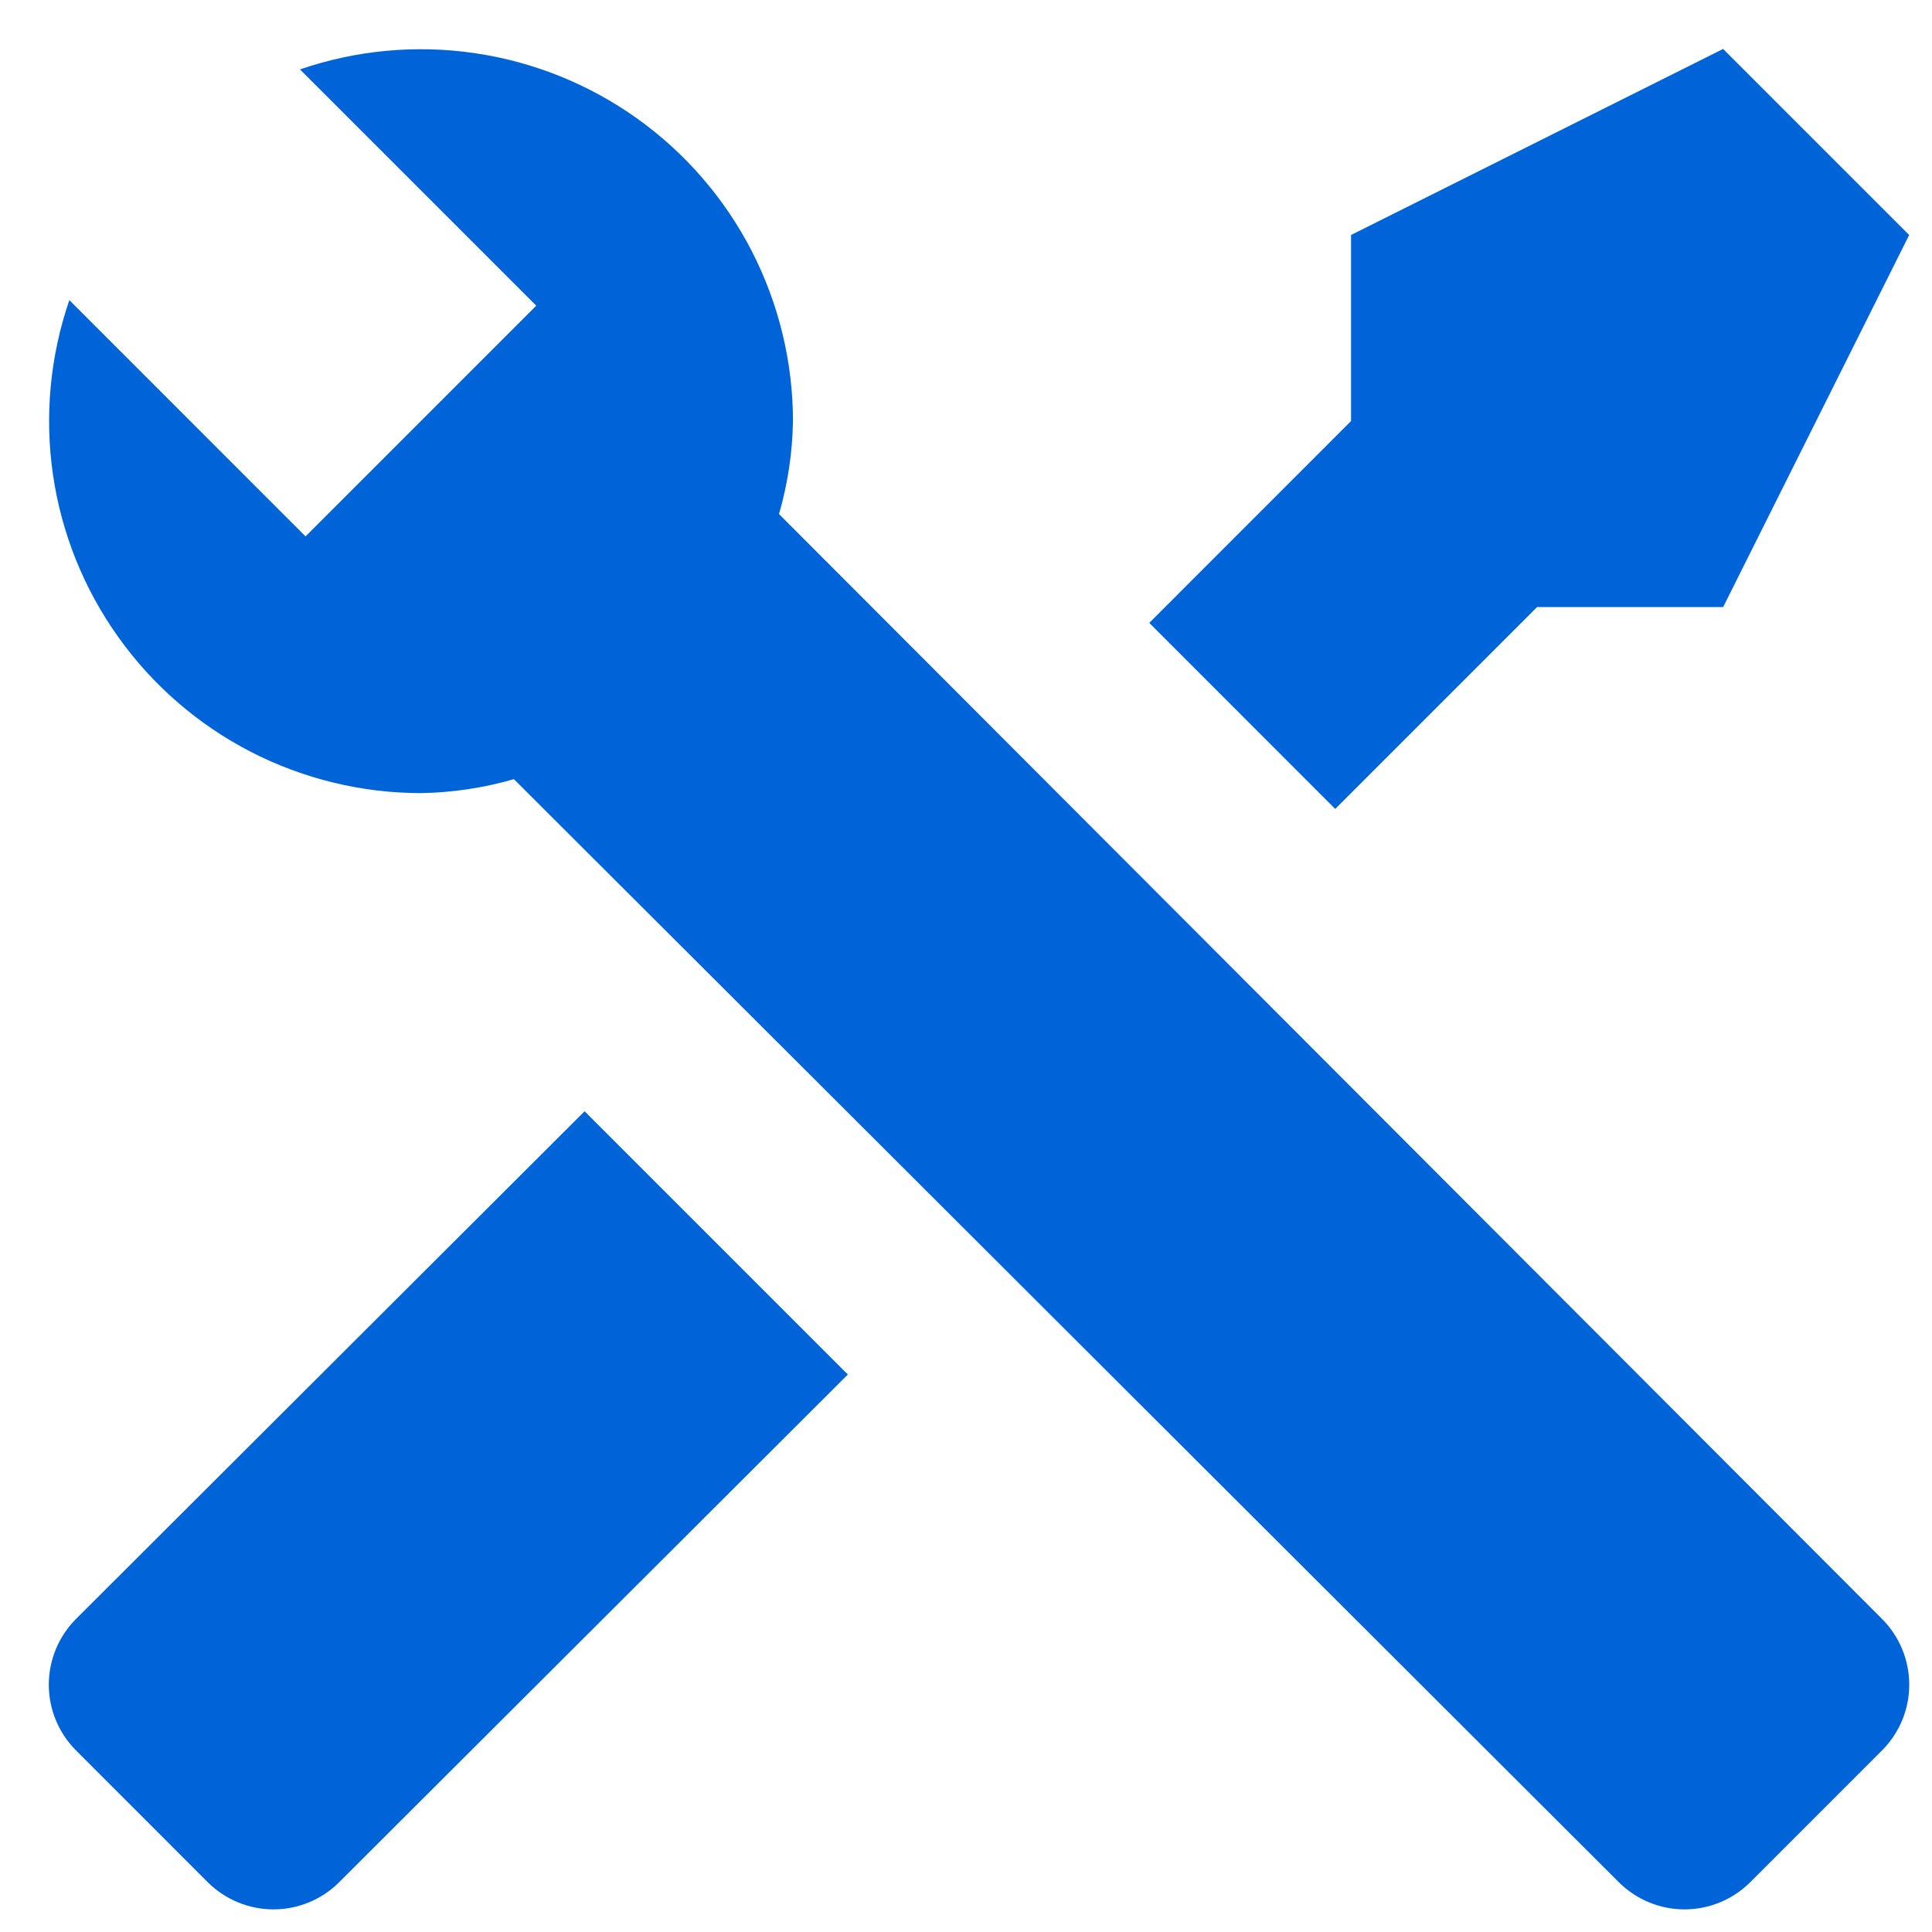
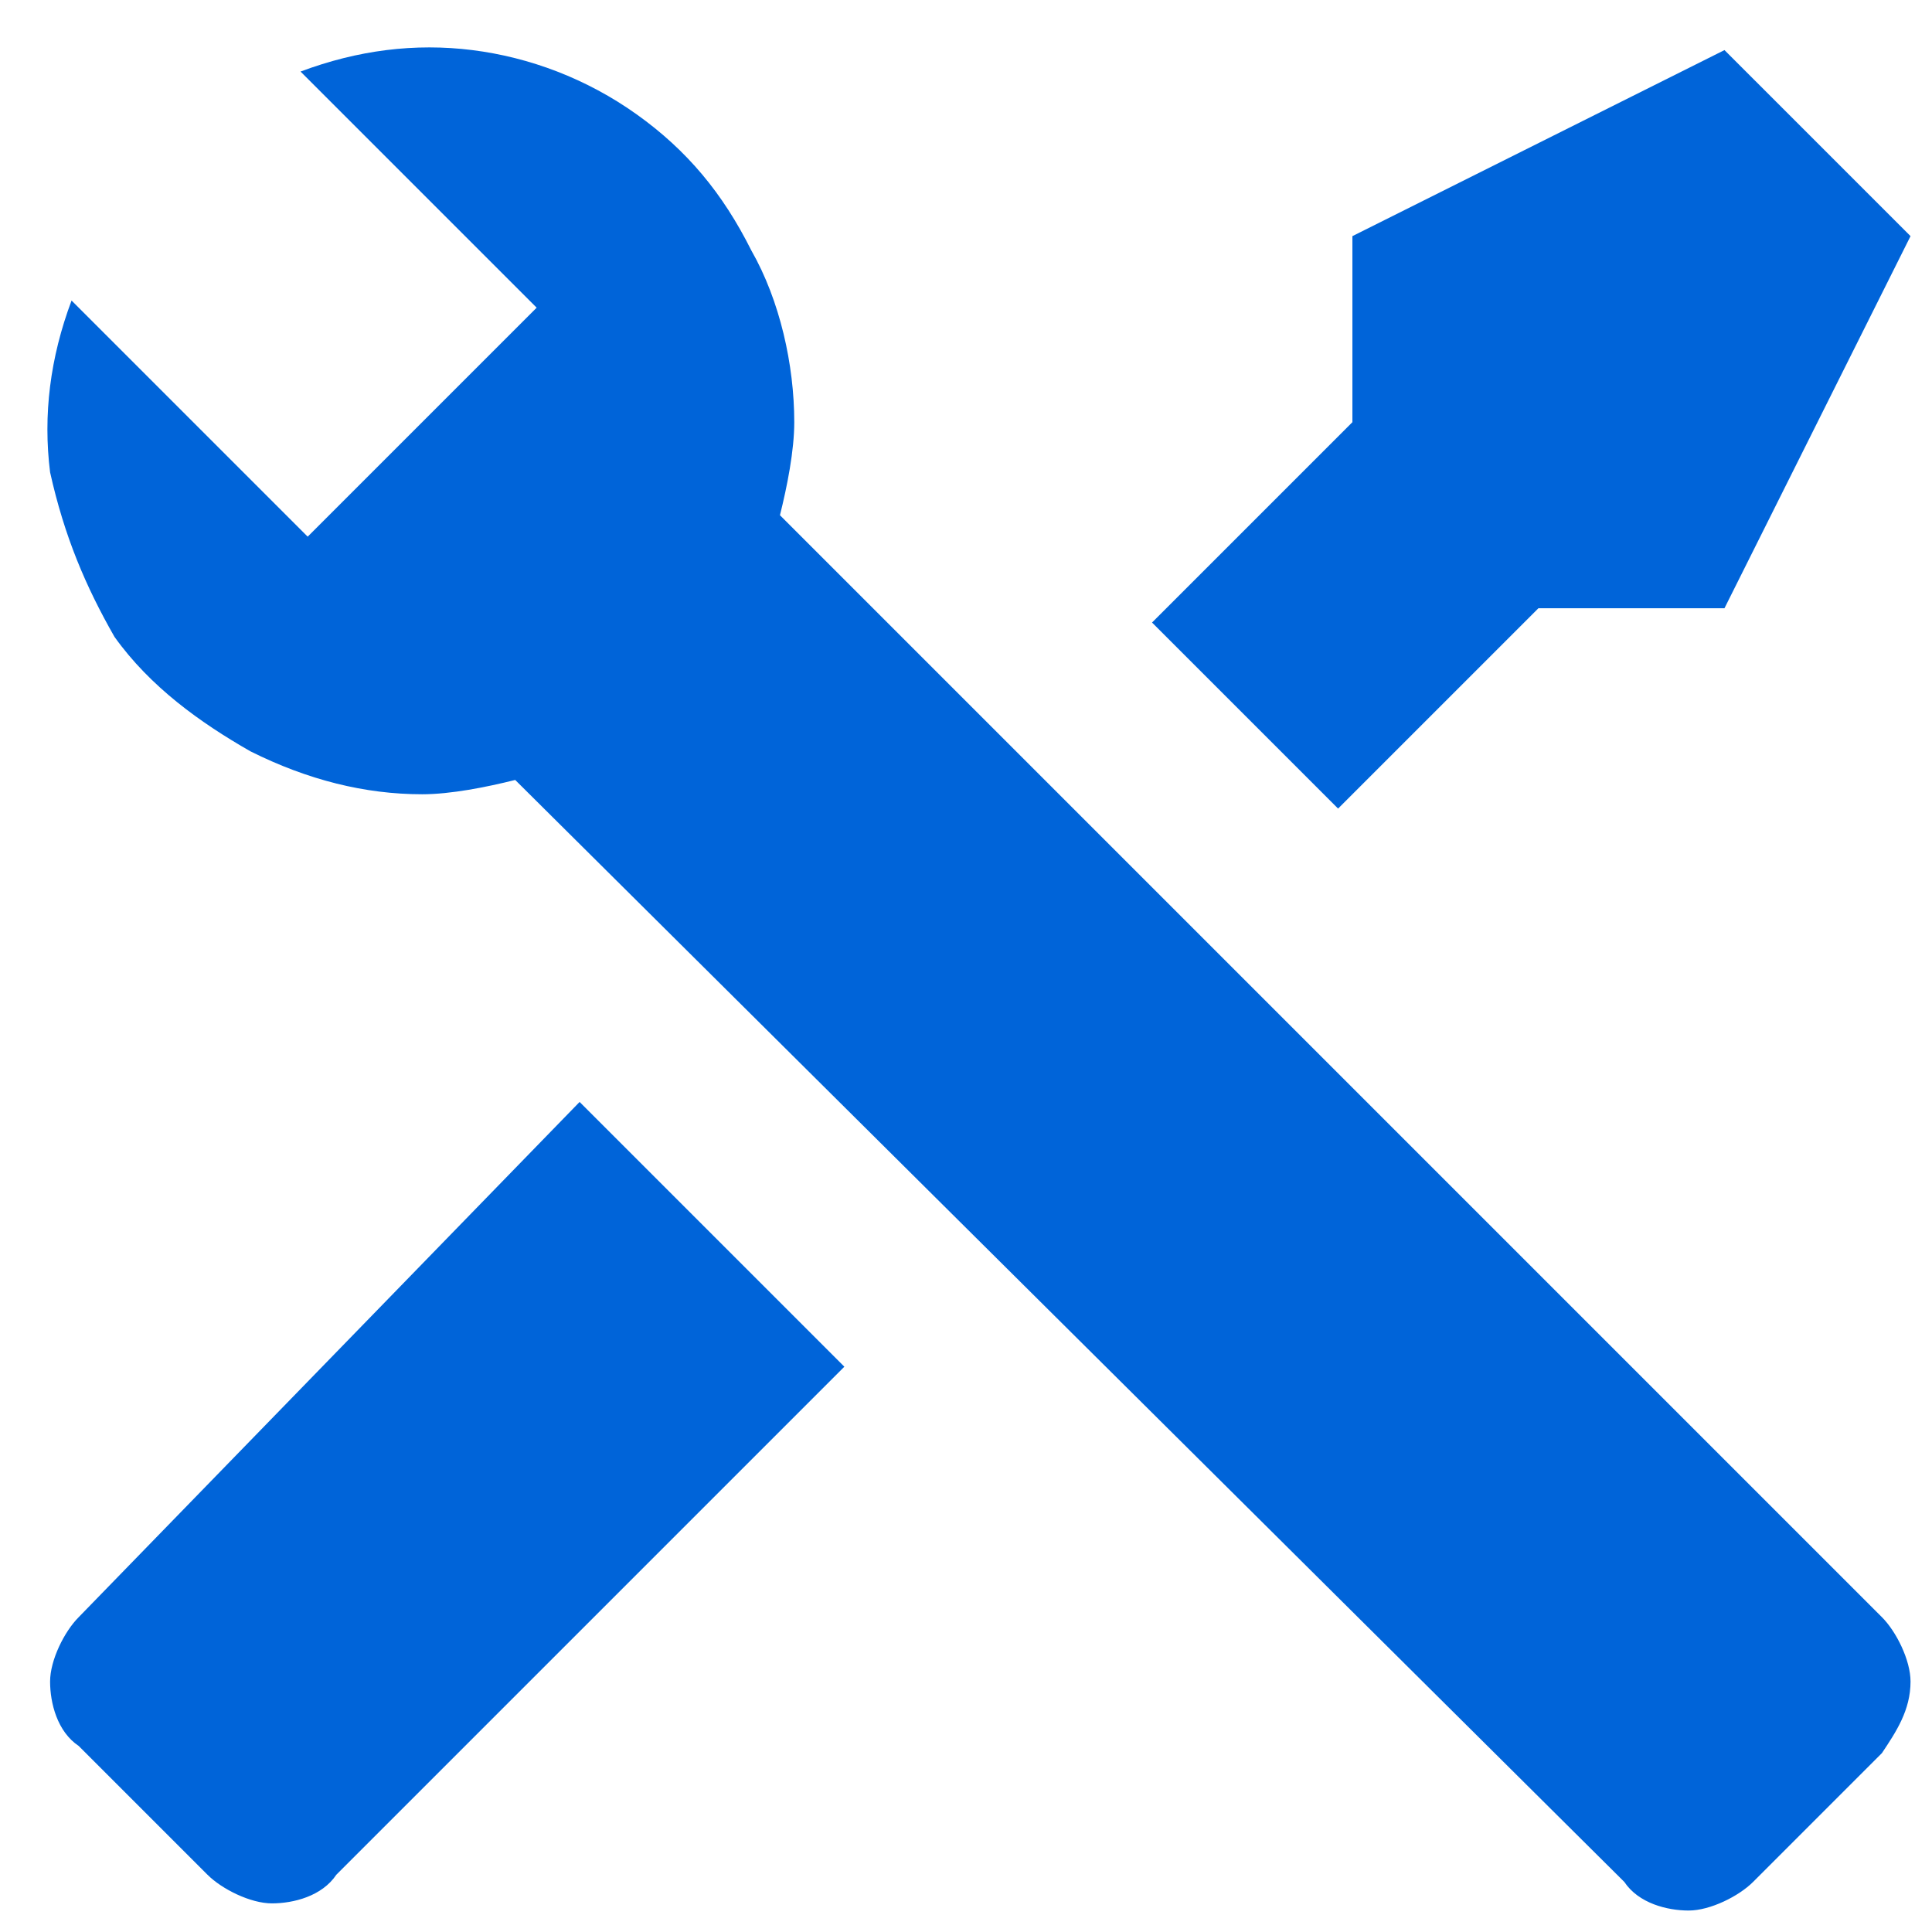
- <svg xmlns="http://www.w3.org/2000/svg" width="27" height="27" viewBox="0 0 27 27" fill="none">
-   <path d="M26.304 24.46L24.458 26.306C24.214 26.548 23.885 26.684 23.541 26.684C23.198 26.684 22.869 26.548 22.625 26.306L7.182 10.889C6.759 11.011 6.322 11.077 5.882 11.084C5.055 11.083 4.239 10.885 3.503 10.506C2.768 10.127 2.133 9.577 1.653 8.903C1.172 8.23 0.859 7.451 0.74 6.632C0.621 5.813 0.7 4.977 0.969 4.194L4.27 7.496L4.959 6.807L6.805 4.961L7.494 4.272L4.192 0.97C4.975 0.701 5.811 0.623 6.63 0.742C7.449 0.861 8.228 1.174 8.901 1.654C9.575 2.135 10.125 2.769 10.504 3.505C10.883 4.241 11.081 5.056 11.082 5.884C11.075 6.324 11.009 6.761 10.887 7.184L26.304 22.627C26.546 22.871 26.682 23.2 26.682 23.544C26.682 23.887 26.546 24.217 26.304 24.46ZM1.06 22.627C0.818 22.871 0.682 23.2 0.682 23.544C0.682 23.887 0.818 24.217 1.06 24.46L2.905 26.306C3.149 26.548 3.479 26.684 3.822 26.684C4.165 26.684 4.495 26.548 4.738 26.306L11.849 19.209L8.17 15.53M24.081 0.684L18.881 3.284V5.884L16.061 8.705L18.66 11.305L21.481 8.484H24.081L26.681 3.284L24.081 0.684Z" fill="#0064D9" />
+ <svg xmlns="http://www.w3.org/2000/svg" version="1.1" id="Capa_1" x="0px" y="0px" viewBox="0 0 27 27" style="enable-background:new 0 0 27 27;" xml:space="preserve">
+   <style type="text/css">
+ 	.st0{fill:#0064D9;}
+ </style>
+   <path class="st0" d="M26.3,24.5l-1.8,1.8c-0.2,0.2-0.6,0.4-0.9,0.4s-0.7-0.1-0.9-0.4L7.2,10.9c-0.4,0.1-0.9,0.2-1.3,0.2  c-0.8,0-1.6-0.2-2.4-0.6c-0.7-0.4-1.4-0.9-1.9-1.6C1.2,8.2,0.9,7.5,0.7,6.6C0.6,5.8,0.7,5,1,4.2l3.3,3.3L5,6.8L6.8,5l0.7-0.7L4.2,1  C5,0.7,5.8,0.6,6.6,0.7s1.6,0.4,2.3,0.9s1.2,1.1,1.6,1.9c0.4,0.7,0.6,1.6,0.6,2.4c0,0.4-0.1,0.9-0.2,1.3l15.4,15.4  c0.2,0.2,0.4,0.6,0.4,0.9C26.7,23.9,26.5,24.2,26.3,24.5z M1.1,22.6c-0.2,0.2-0.4,0.6-0.4,0.9s0.1,0.7,0.4,0.9l1.8,1.8  c0.2,0.2,0.6,0.4,0.9,0.4s0.7-0.1,0.9-0.4l7.1-7.1l-3.7-3.7 M24.1,0.7l-5.2,2.6v2.6l-2.8,2.8l2.6,2.6l2.8-2.8h2.6l2.6-5.2L24.1,0.7z  " />
</svg>
